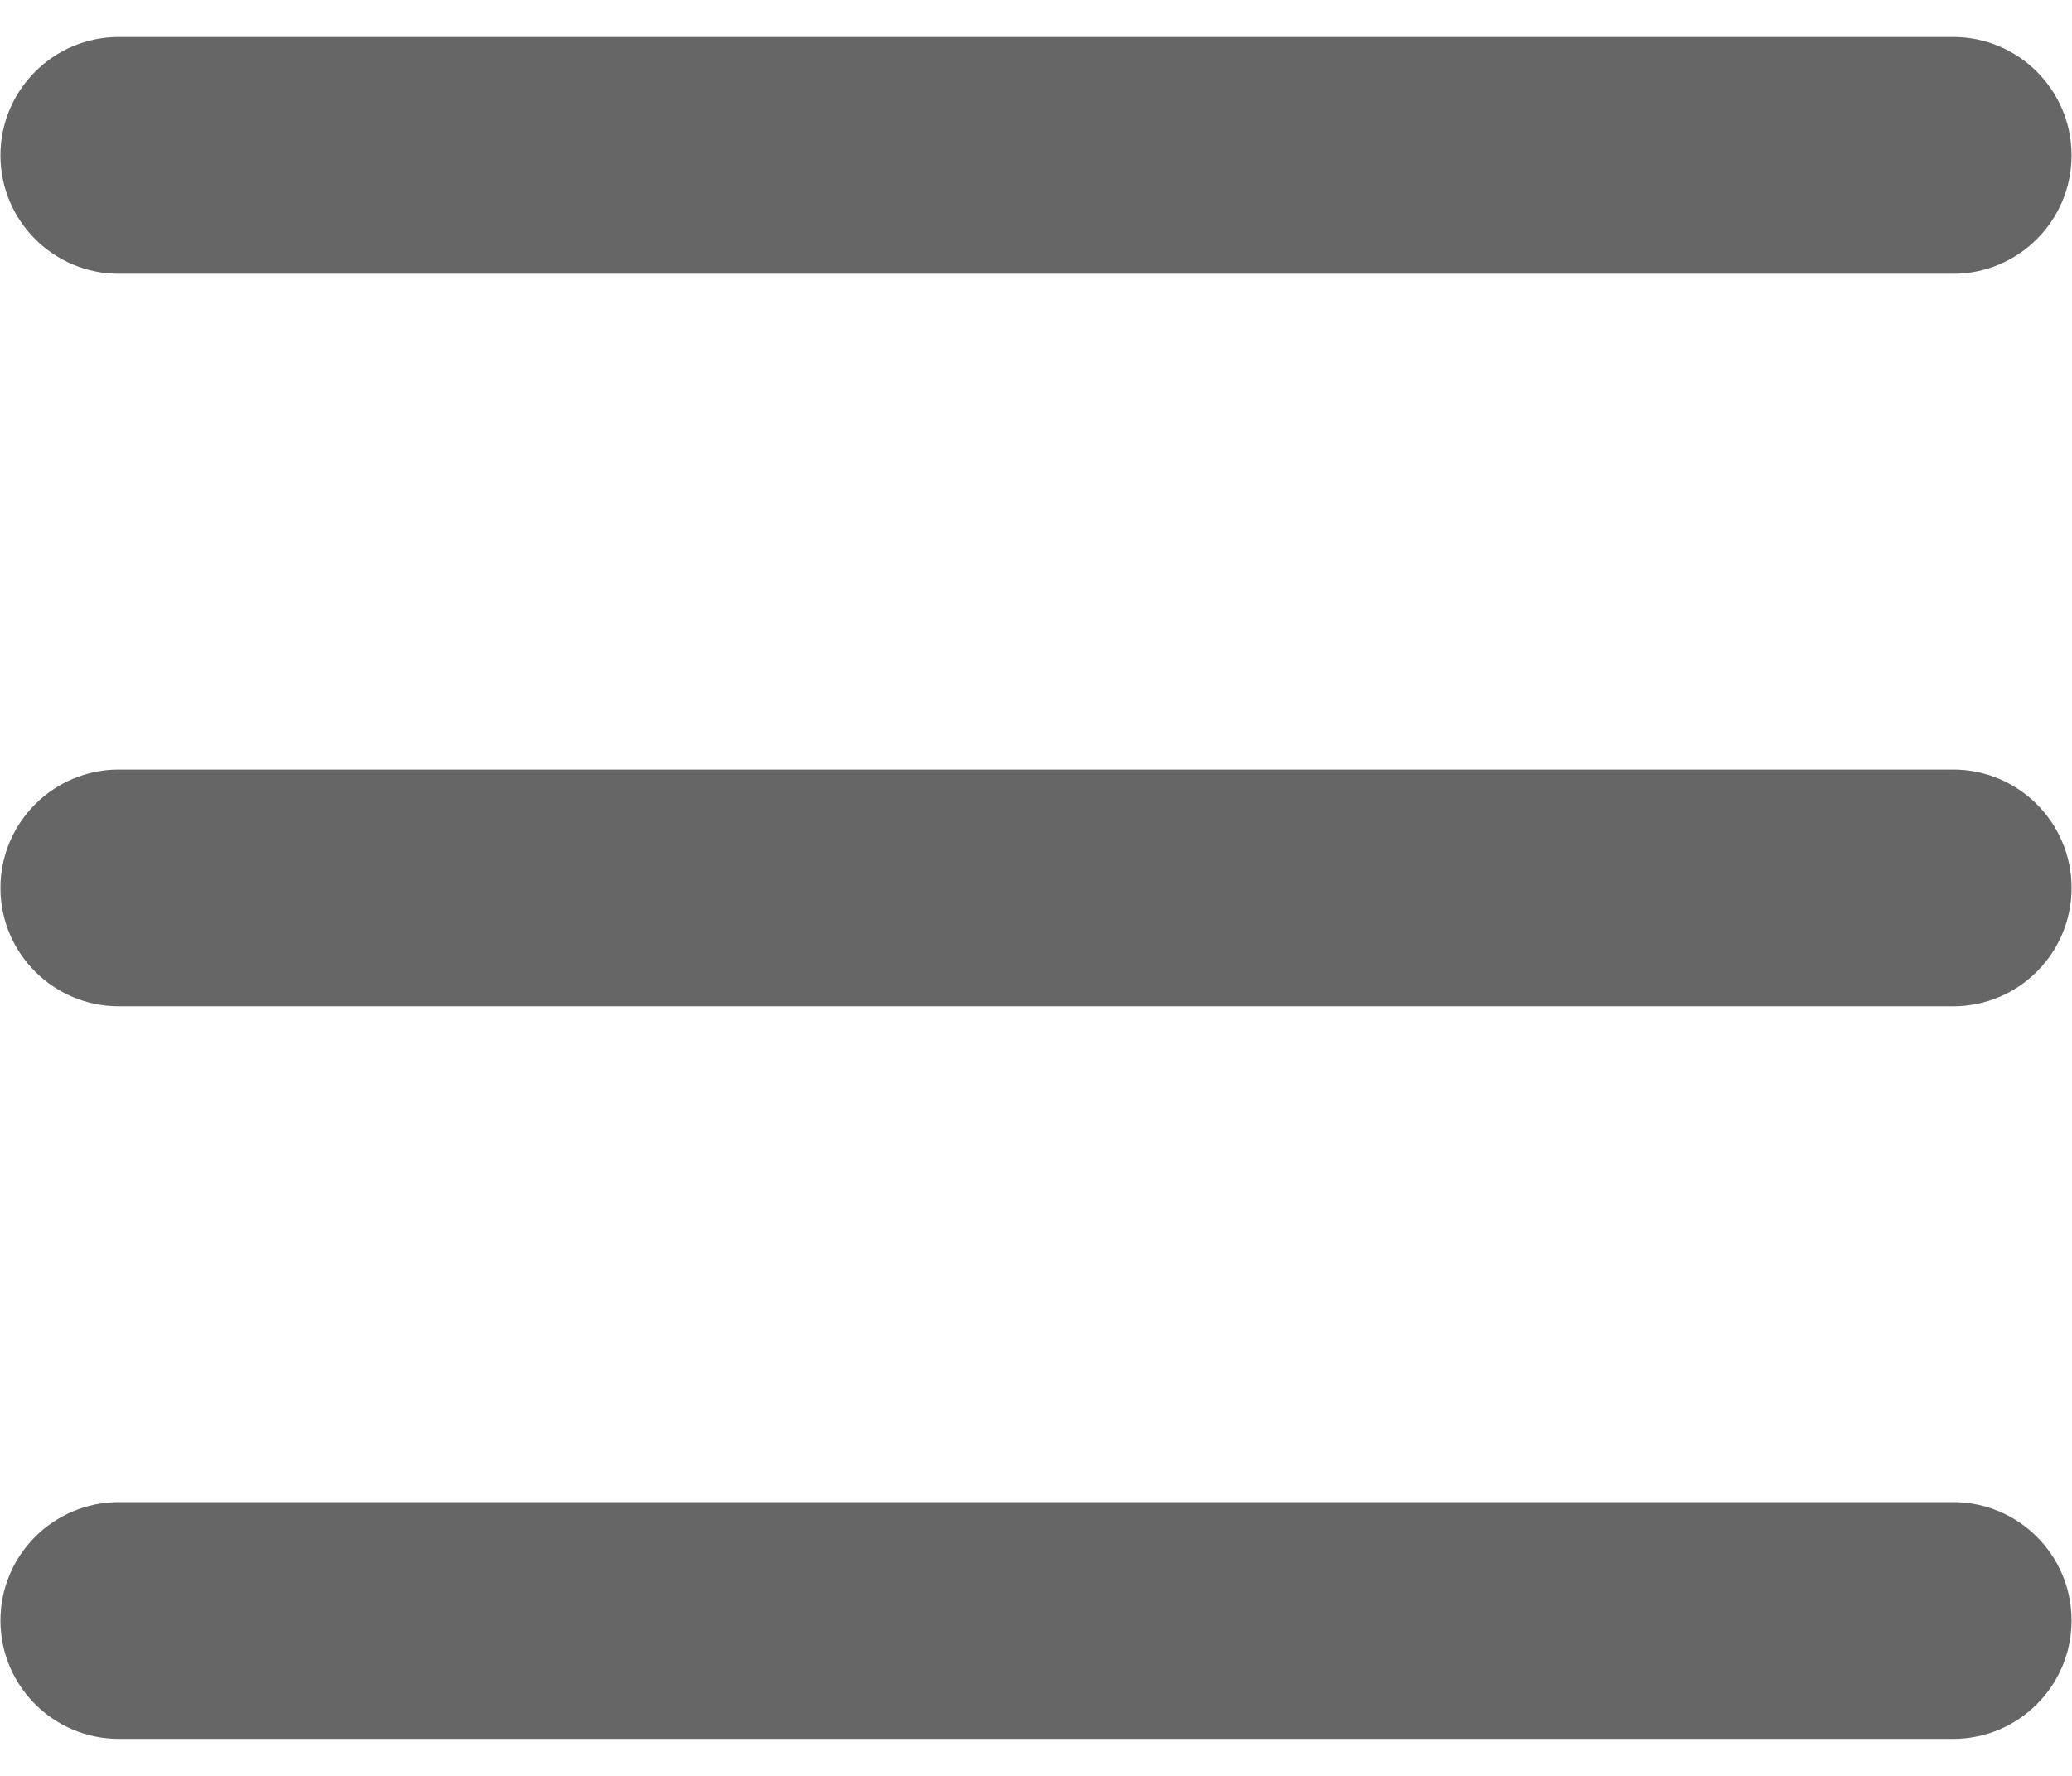
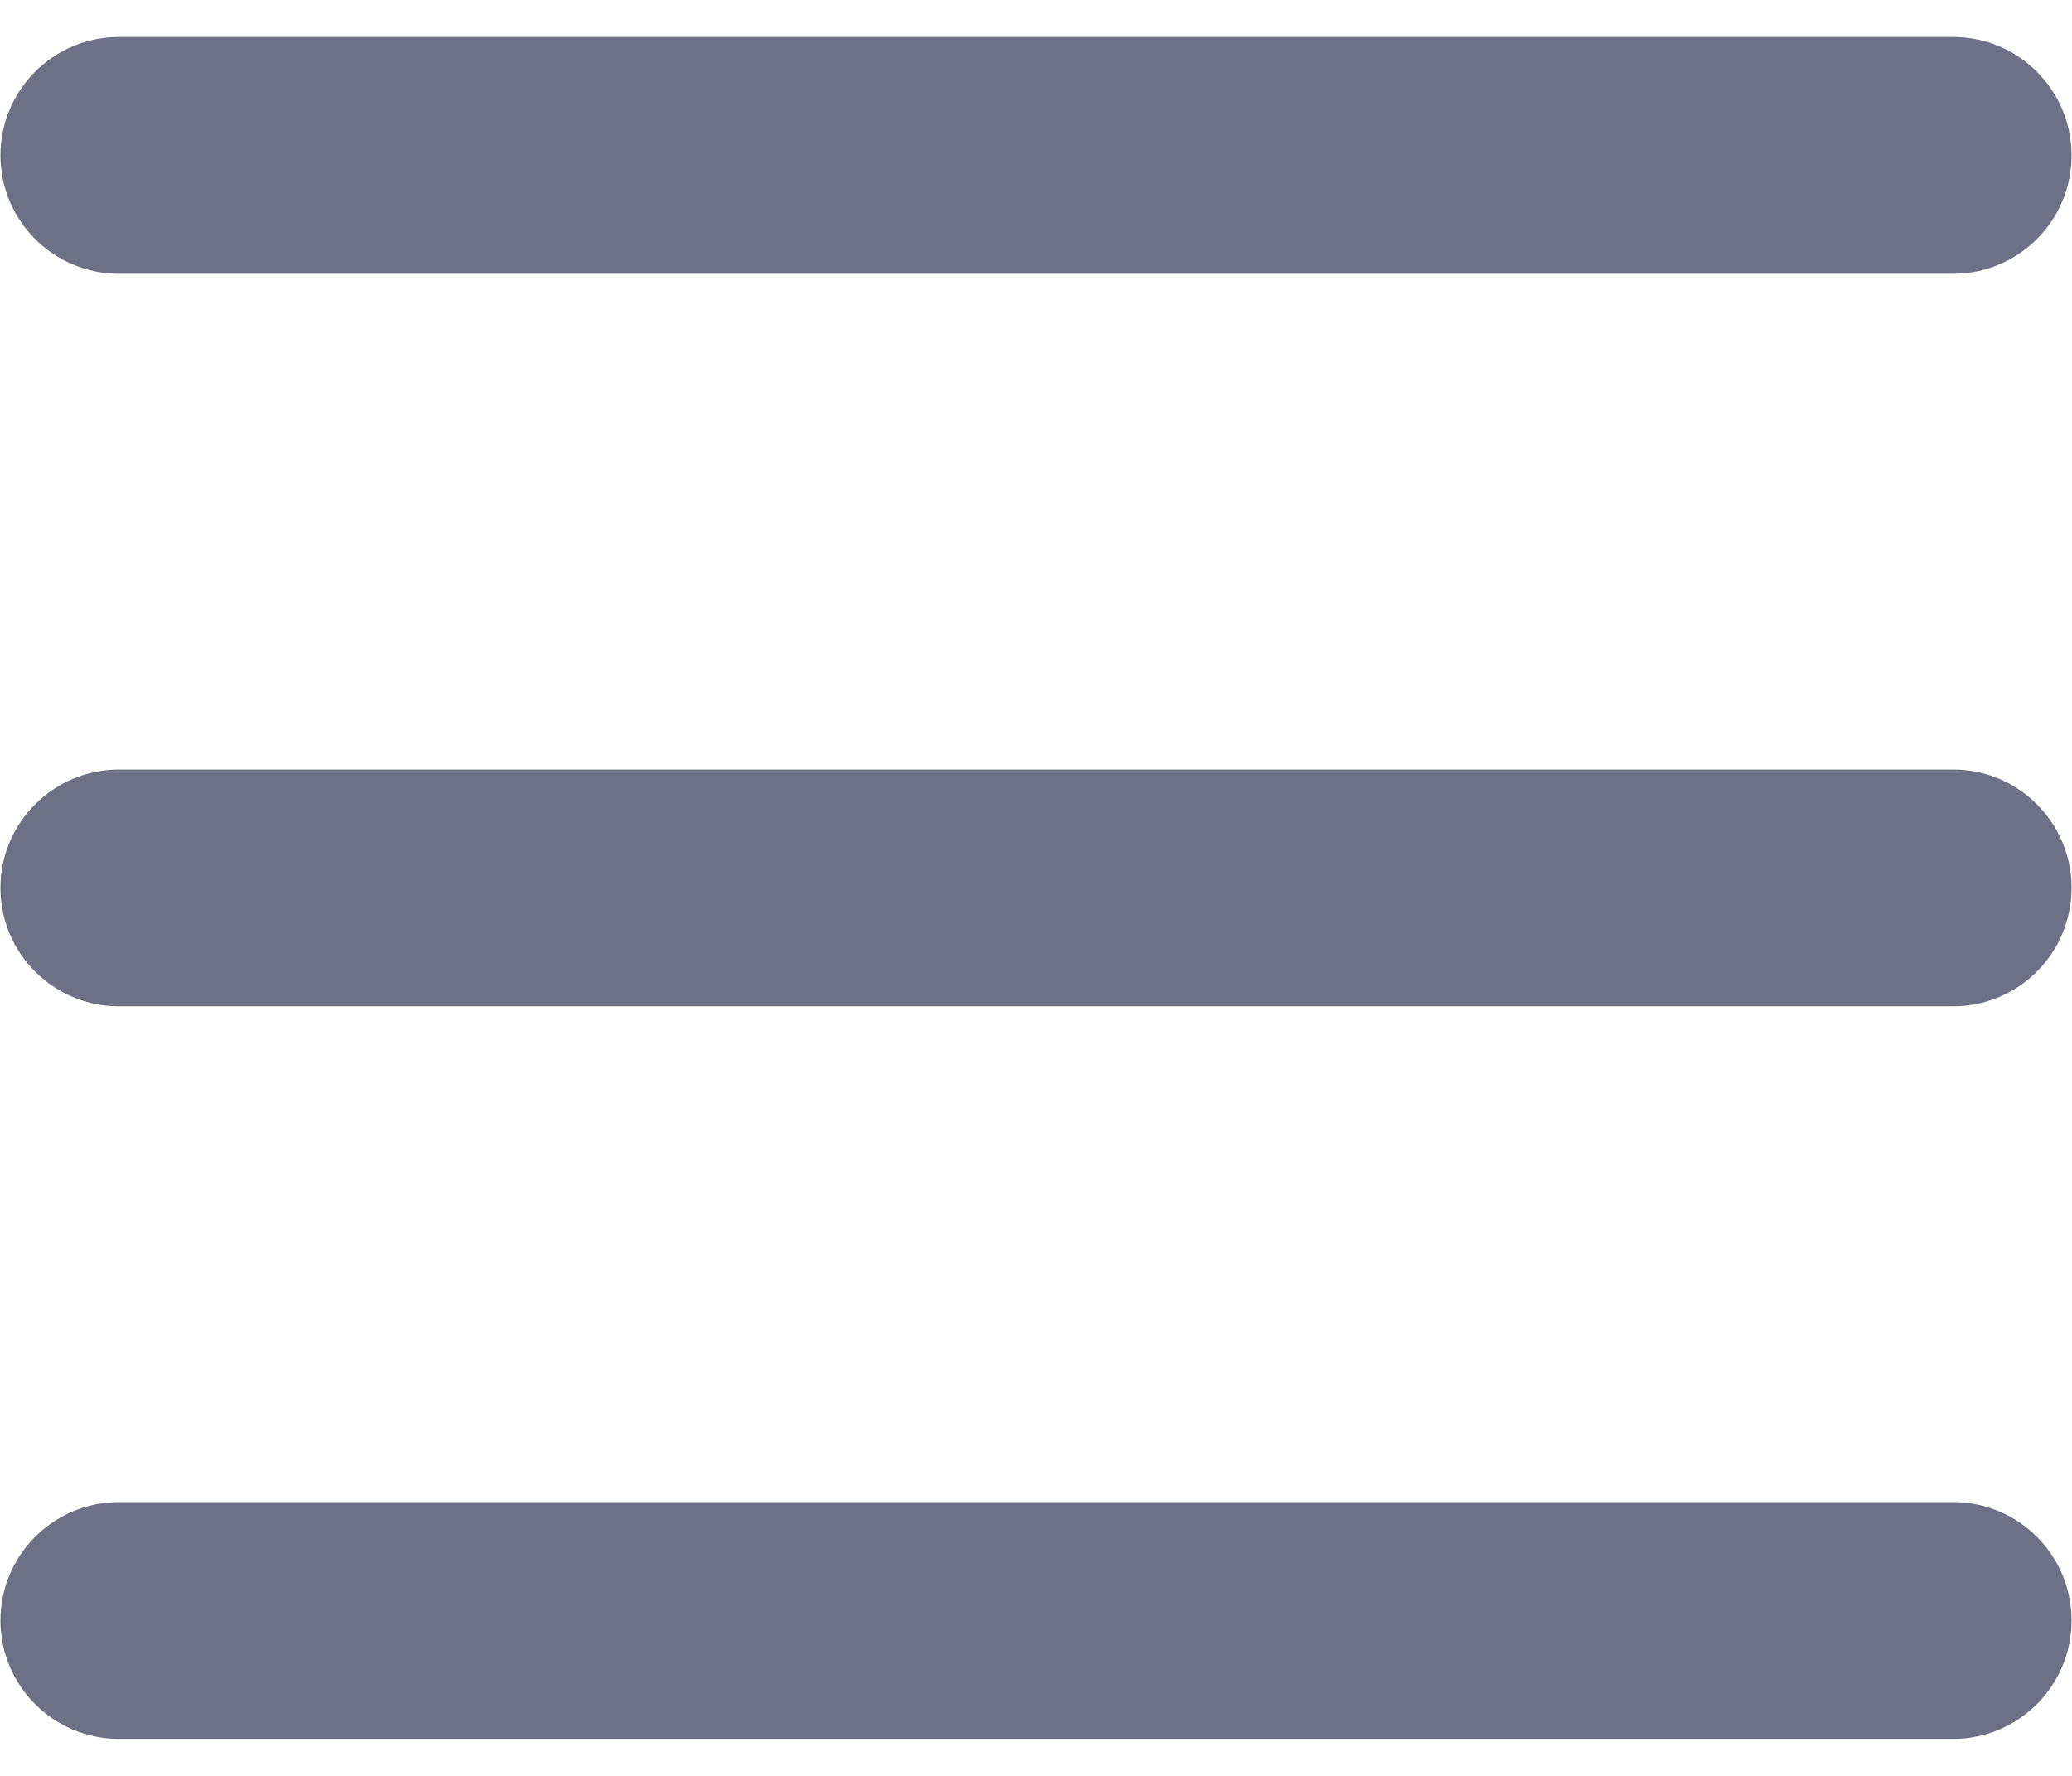
<svg xmlns="http://www.w3.org/2000/svg" width="14px" height="12px" viewBox="0 0 14 12" version="1.1">
  <g id="2.0" stroke="none" stroke-width="1" fill="none" fill-rule="evenodd">
-     <g id="收起侧边栏" transform="translate(-261, -290)" fill-opacity="0.6" fill="#000" fill-rule="nonzero">
+     <g id="收起侧边栏" transform="translate(-261, -290)" fill="#6E7085" fill-rule="nonzero">
      <g id="sidebar-default-icon" transform="translate(261, 290)">
        <path d="M13.197,10.15 C13.638,10.15 13.997,10.508 13.997,10.95 C13.997,11.392 13.638,11.75 13.197,11.75 L0.803,11.75 C0.362,11.75 0.003,11.392 0.003,10.95 C0.003,10.508 0.362,10.15 0.803,10.15 L13.197,10.15 Z M13.197,5.2 C13.638,5.2 13.997,5.558 13.997,6 C13.997,6.442 13.638,6.8 13.197,6.8 L0.803,6.8 C0.362,6.8 0.003,6.442 0.003,6 C0.003,5.558 0.362,5.2 0.803,5.2 L13.197,5.2 Z M13.197,0.25 C13.638,0.25 13.997,0.608 13.997,1.05 C13.997,1.492 13.638,1.85 13.197,1.85 L0.803,1.85 C0.362,1.85 0.003,1.492 0.003,1.05 C0.003,0.608 0.362,0.25 0.803,0.25 L13.197,0.25 Z" id="形状" />
      </g>
    </g>
  </g>
</svg>
